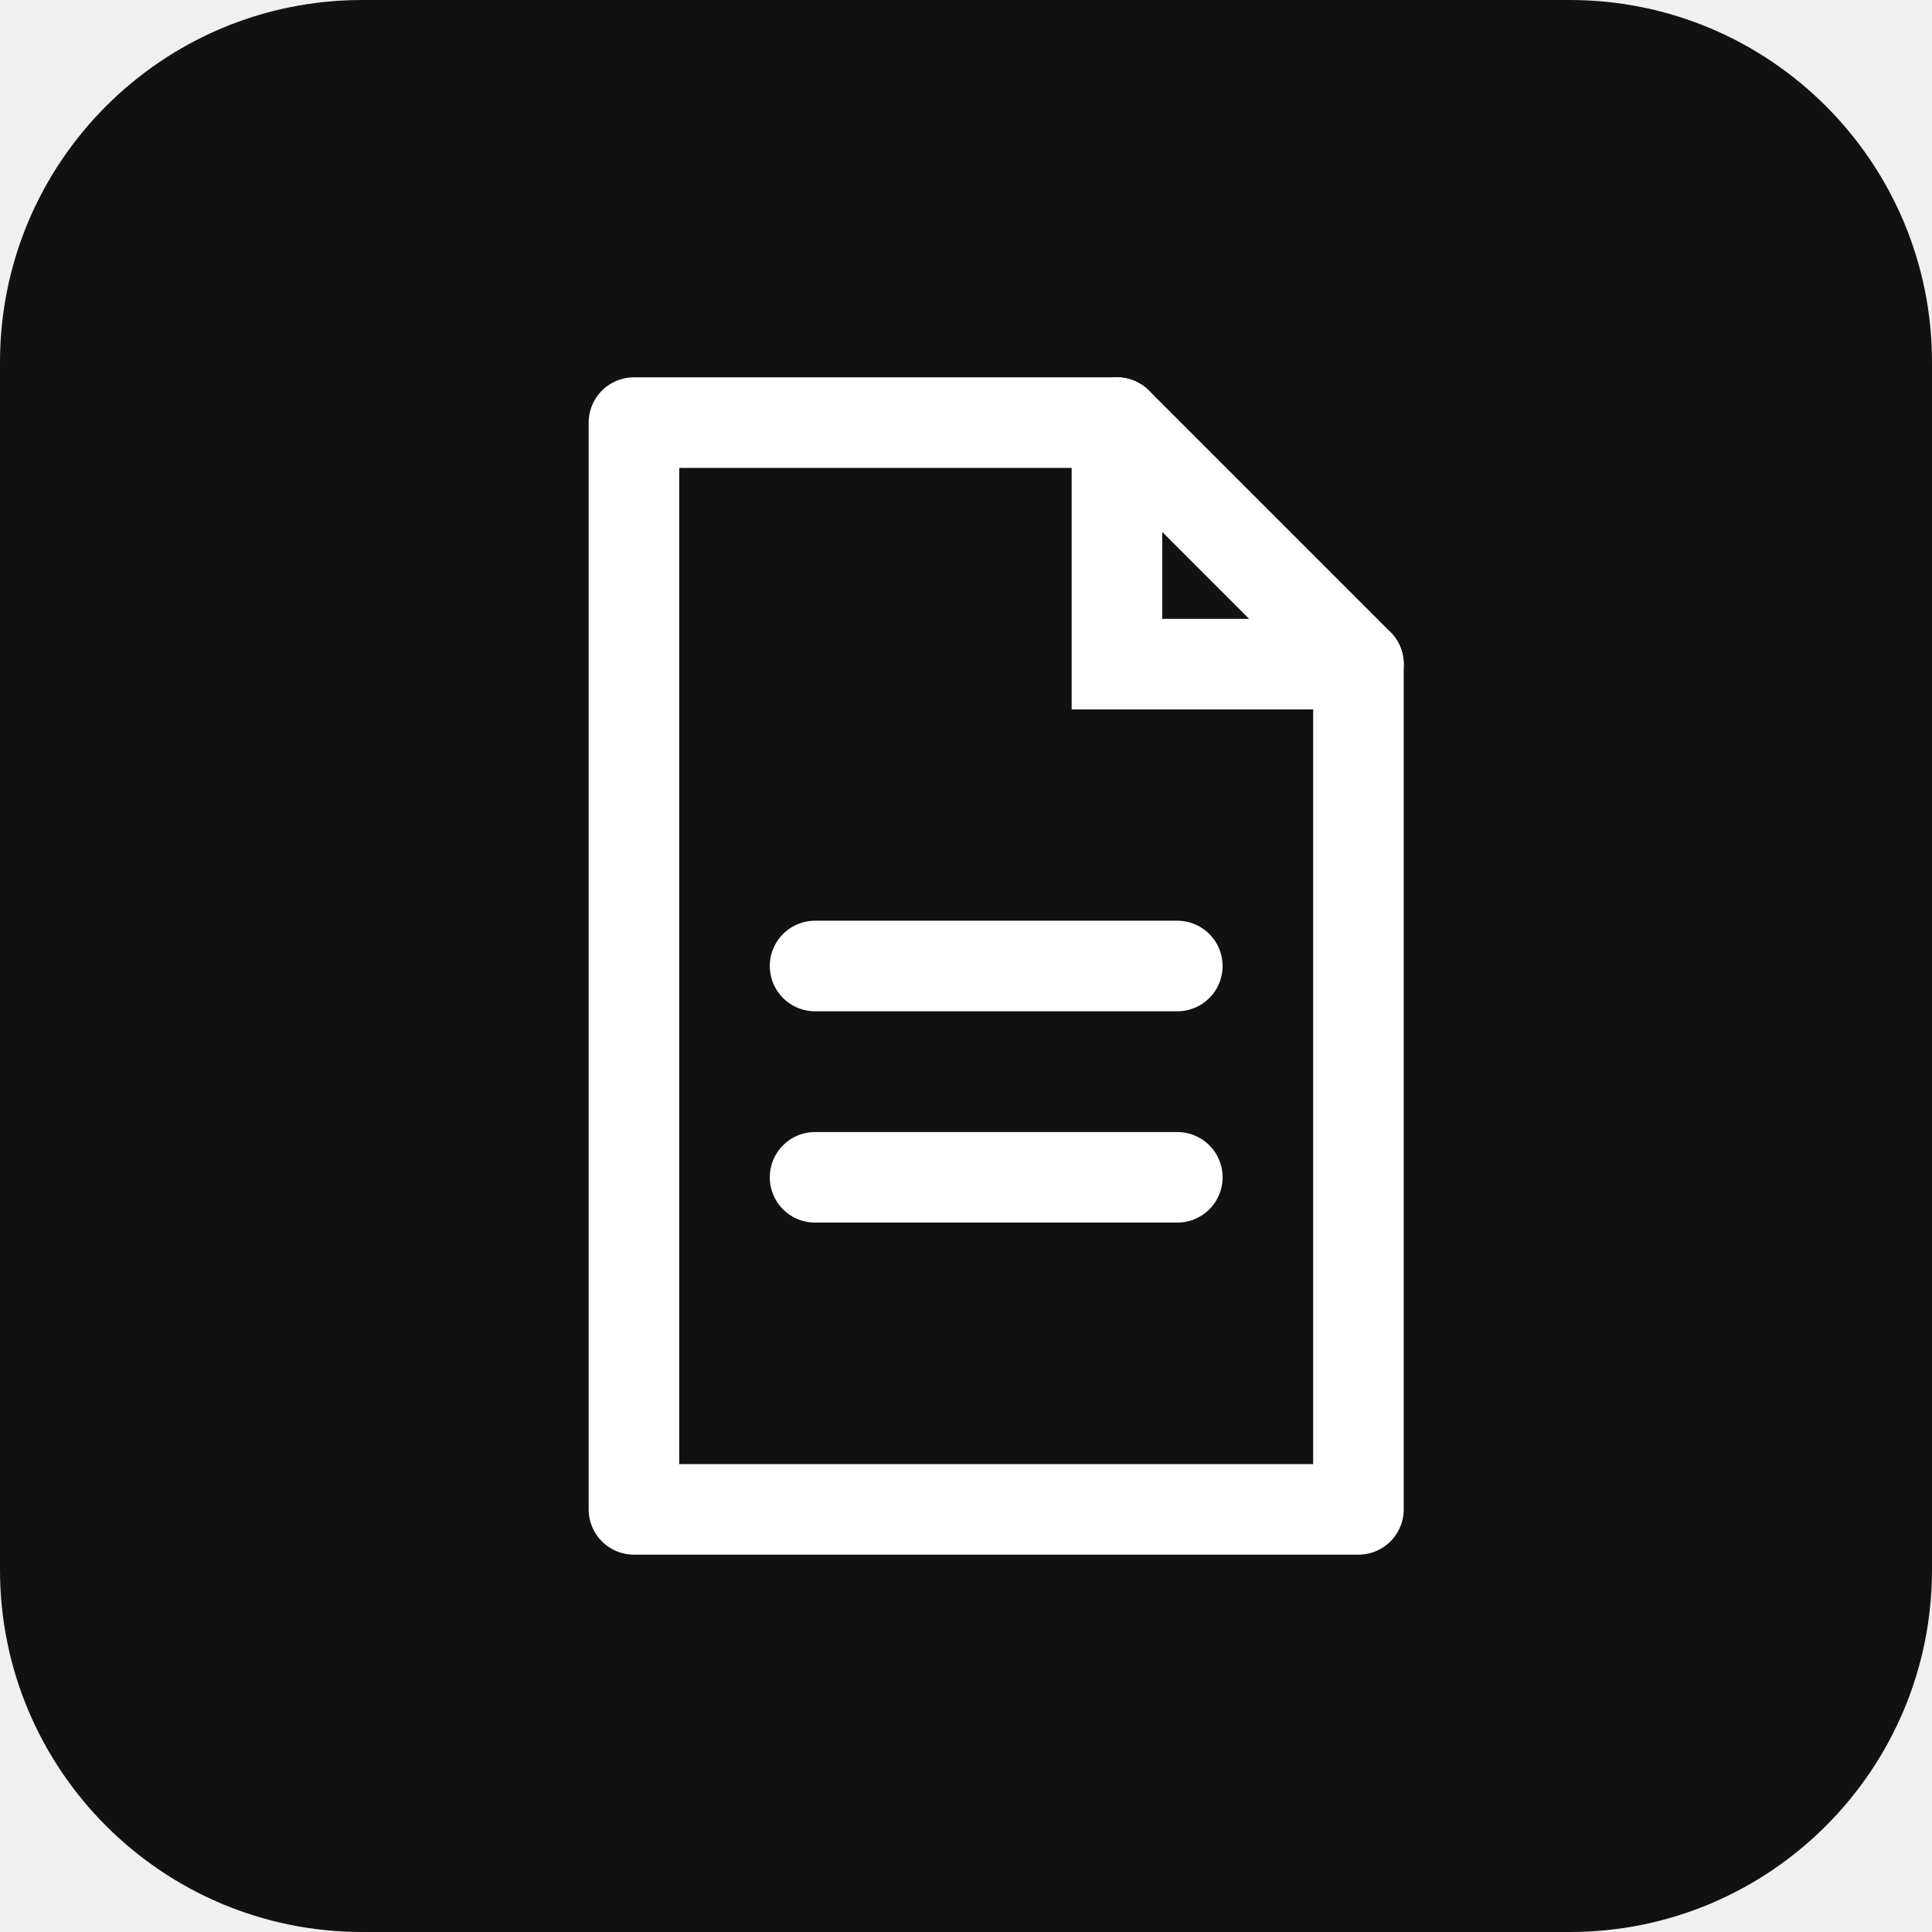
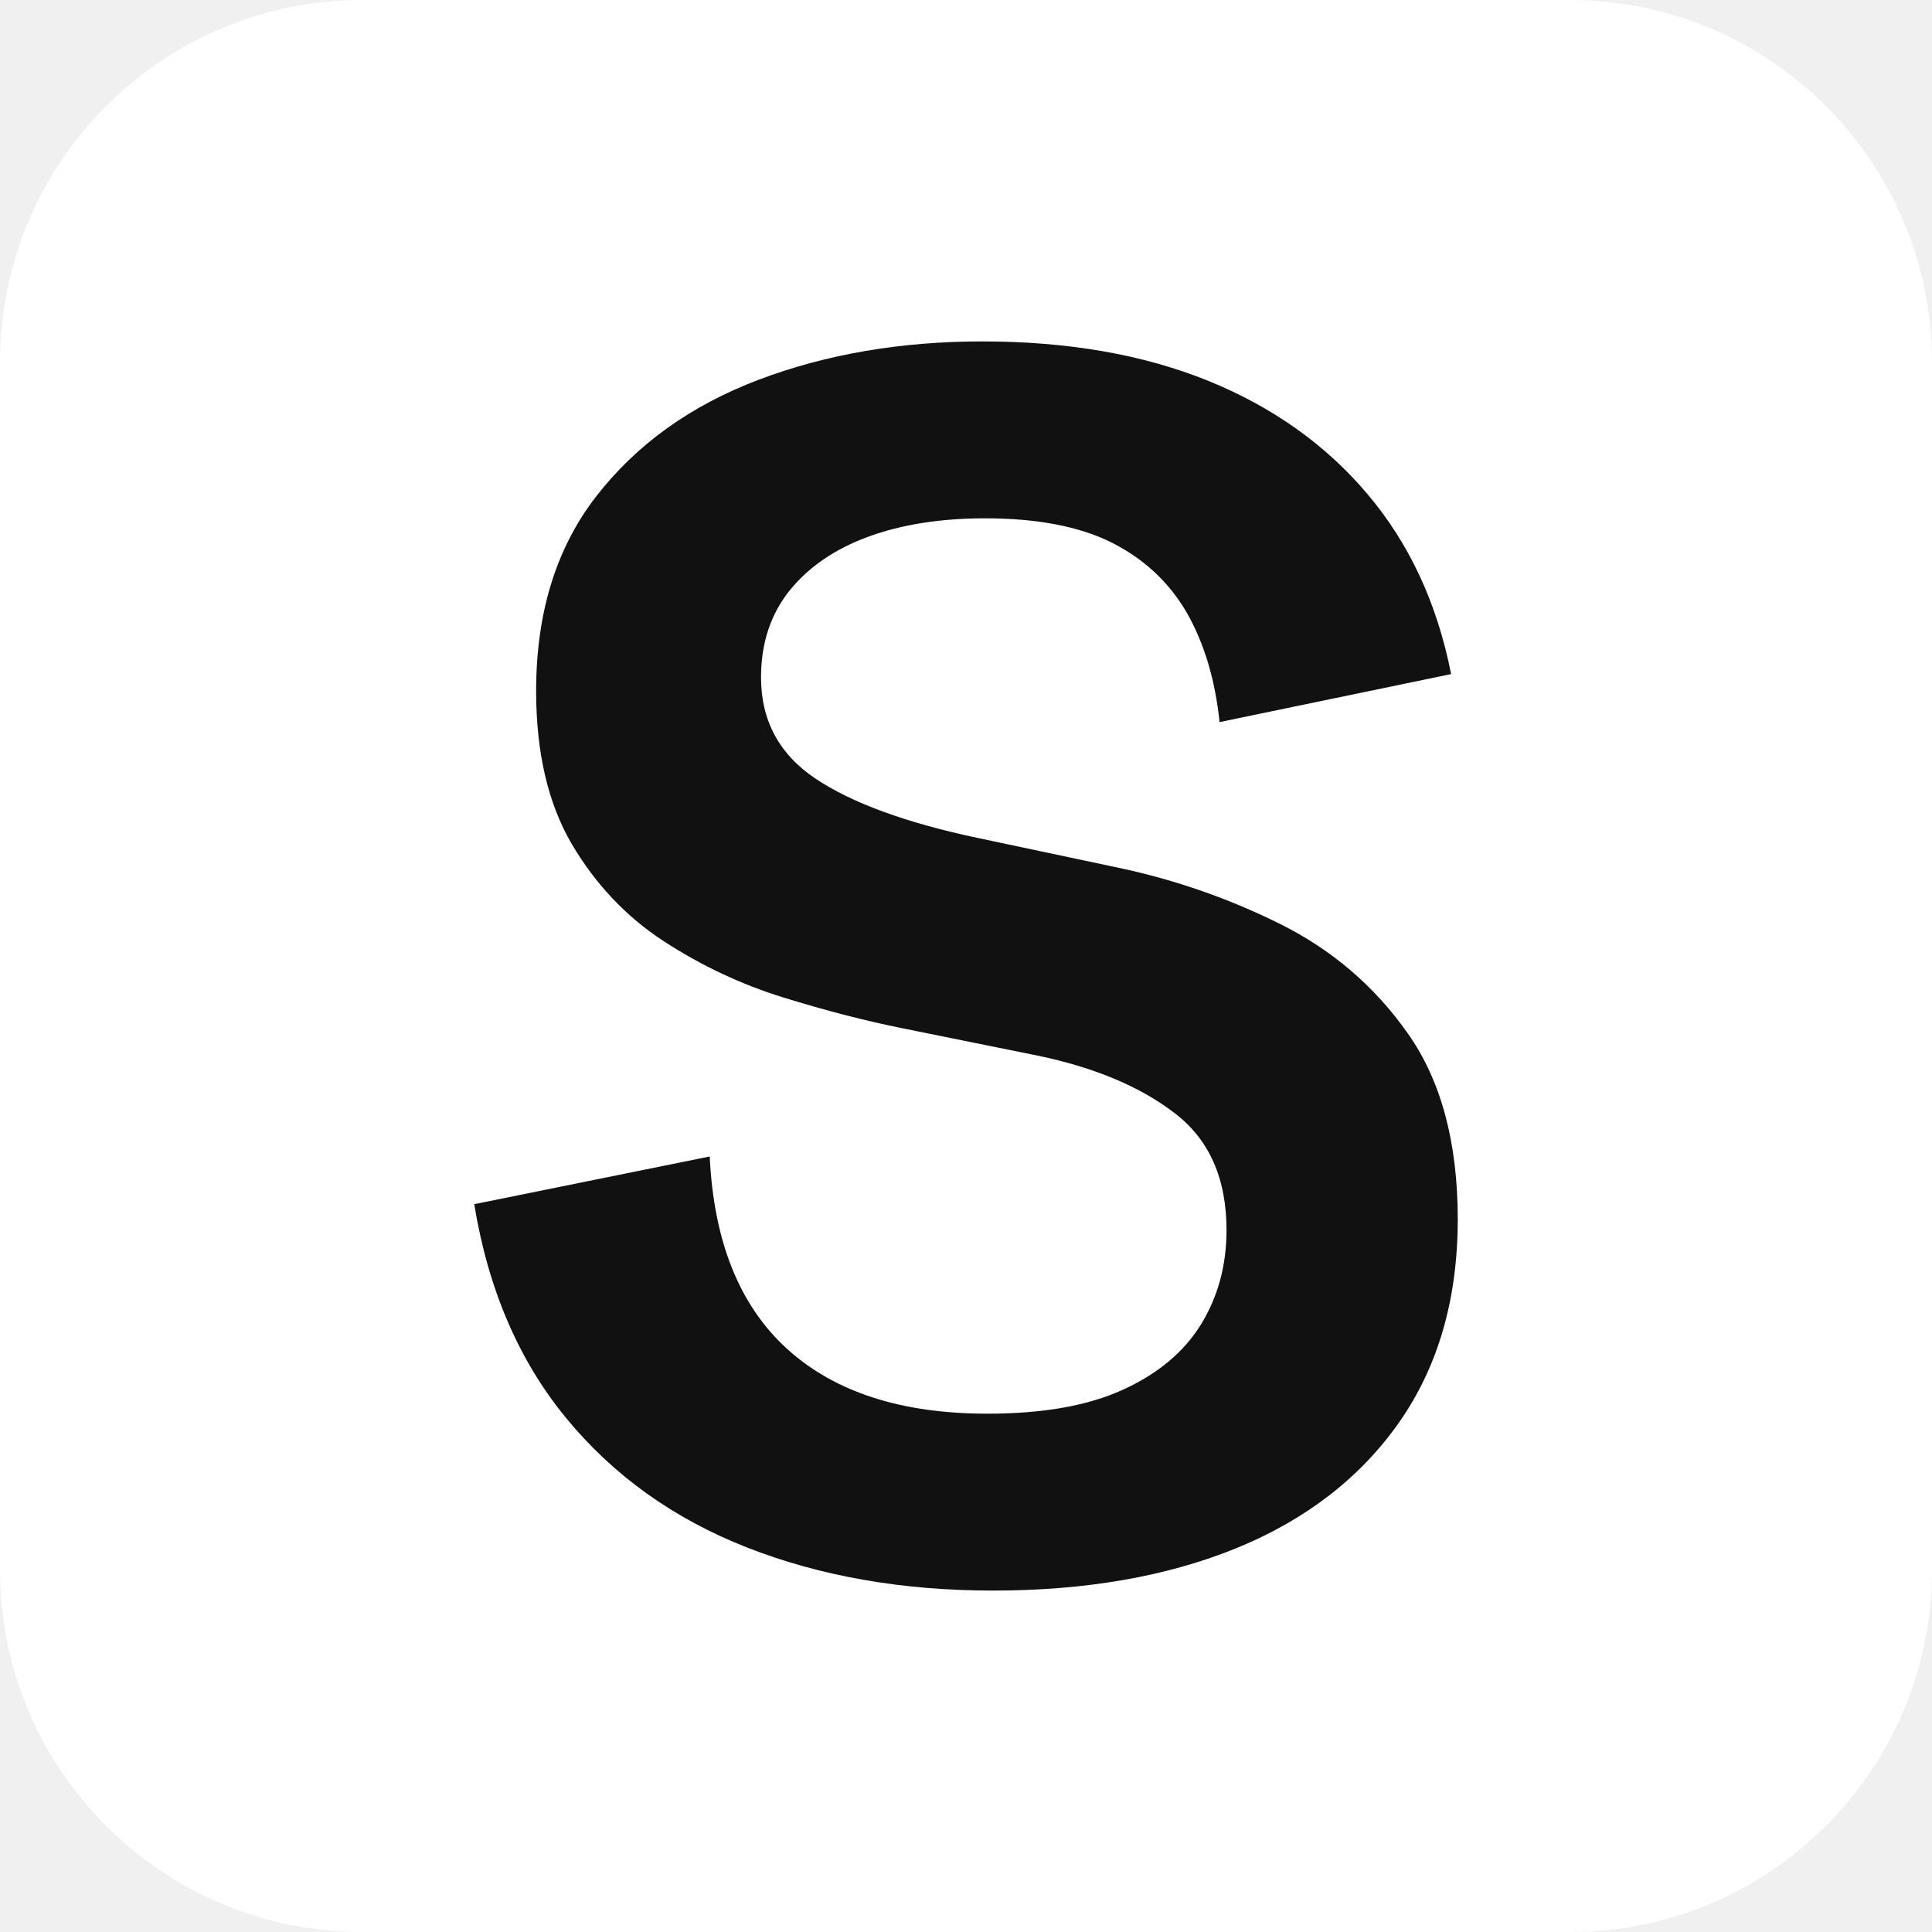
<svg xmlns="http://www.w3.org/2000/svg" viewBox="0 0 64 64">
-   <rect width="64" height="64" rx="12" fill="#111111" />
-   <path d="M21 14h16l8 8v28H21z" fill="none" stroke="#FFFFFF" stroke-width="3" stroke-linejoin="round" />
-   <path d="M37 14v8h8M27 32h12M27 39h12" fill="none" stroke="#FFFFFF" stroke-width="3" stroke-linecap="round" />
+   <rect width="64" height="64" rx="12" fill="#FFFFFF" />
+   <path d="M32.9 52.69Q28.38 52.69 24.74 51.26Q21.1 49.83 18.75 46.97Q16.4 44.11 15.71 39.89L23.51 38.31Q23.71 42.53 26.07 44.68Q28.43 46.83 32.71 46.83Q35.46 46.83 37.19 46.04Q38.93 45.25 39.78 43.88Q40.63 42.5 40.63 40.75Q40.63 38.19 38.92 36.88Q37.21 35.56 34.38 34.97L29.88 34.06Q28.04 33.69 25.94 33.04Q23.85 32.39 21.99 31.18Q20.13 29.97 18.94 27.96Q17.76 25.94 17.76 22.89Q17.76 19 19.76 16.43Q21.76 13.86 25.13 12.58Q28.49 11.31 32.54 11.31Q36.79 11.31 40.01 12.61Q43.24 13.92 45.31 16.38Q47.38 18.83 48.07 22.33L40.4 23.92Q40.18 21.81 39.31 20.29Q38.43 18.78 36.82 17.97Q35.21 17.17 32.63 17.17Q30.43 17.17 28.76 17.78Q27.1 18.39 26.15 19.57Q25.21 20.75 25.21 22.44Q25.21 24.58 27.01 25.79Q28.82 27 32.35 27.75L36.93 28.72Q39.79 29.31 42.39 30.6Q44.99 31.89 46.64 34.24Q48.29 36.58 48.29 40.39Q48.29 44.33 46.36 47.1Q44.43 49.86 40.97 51.28Q37.51 52.69 32.9 52.69Z" fill="#111111" />
</svg>
